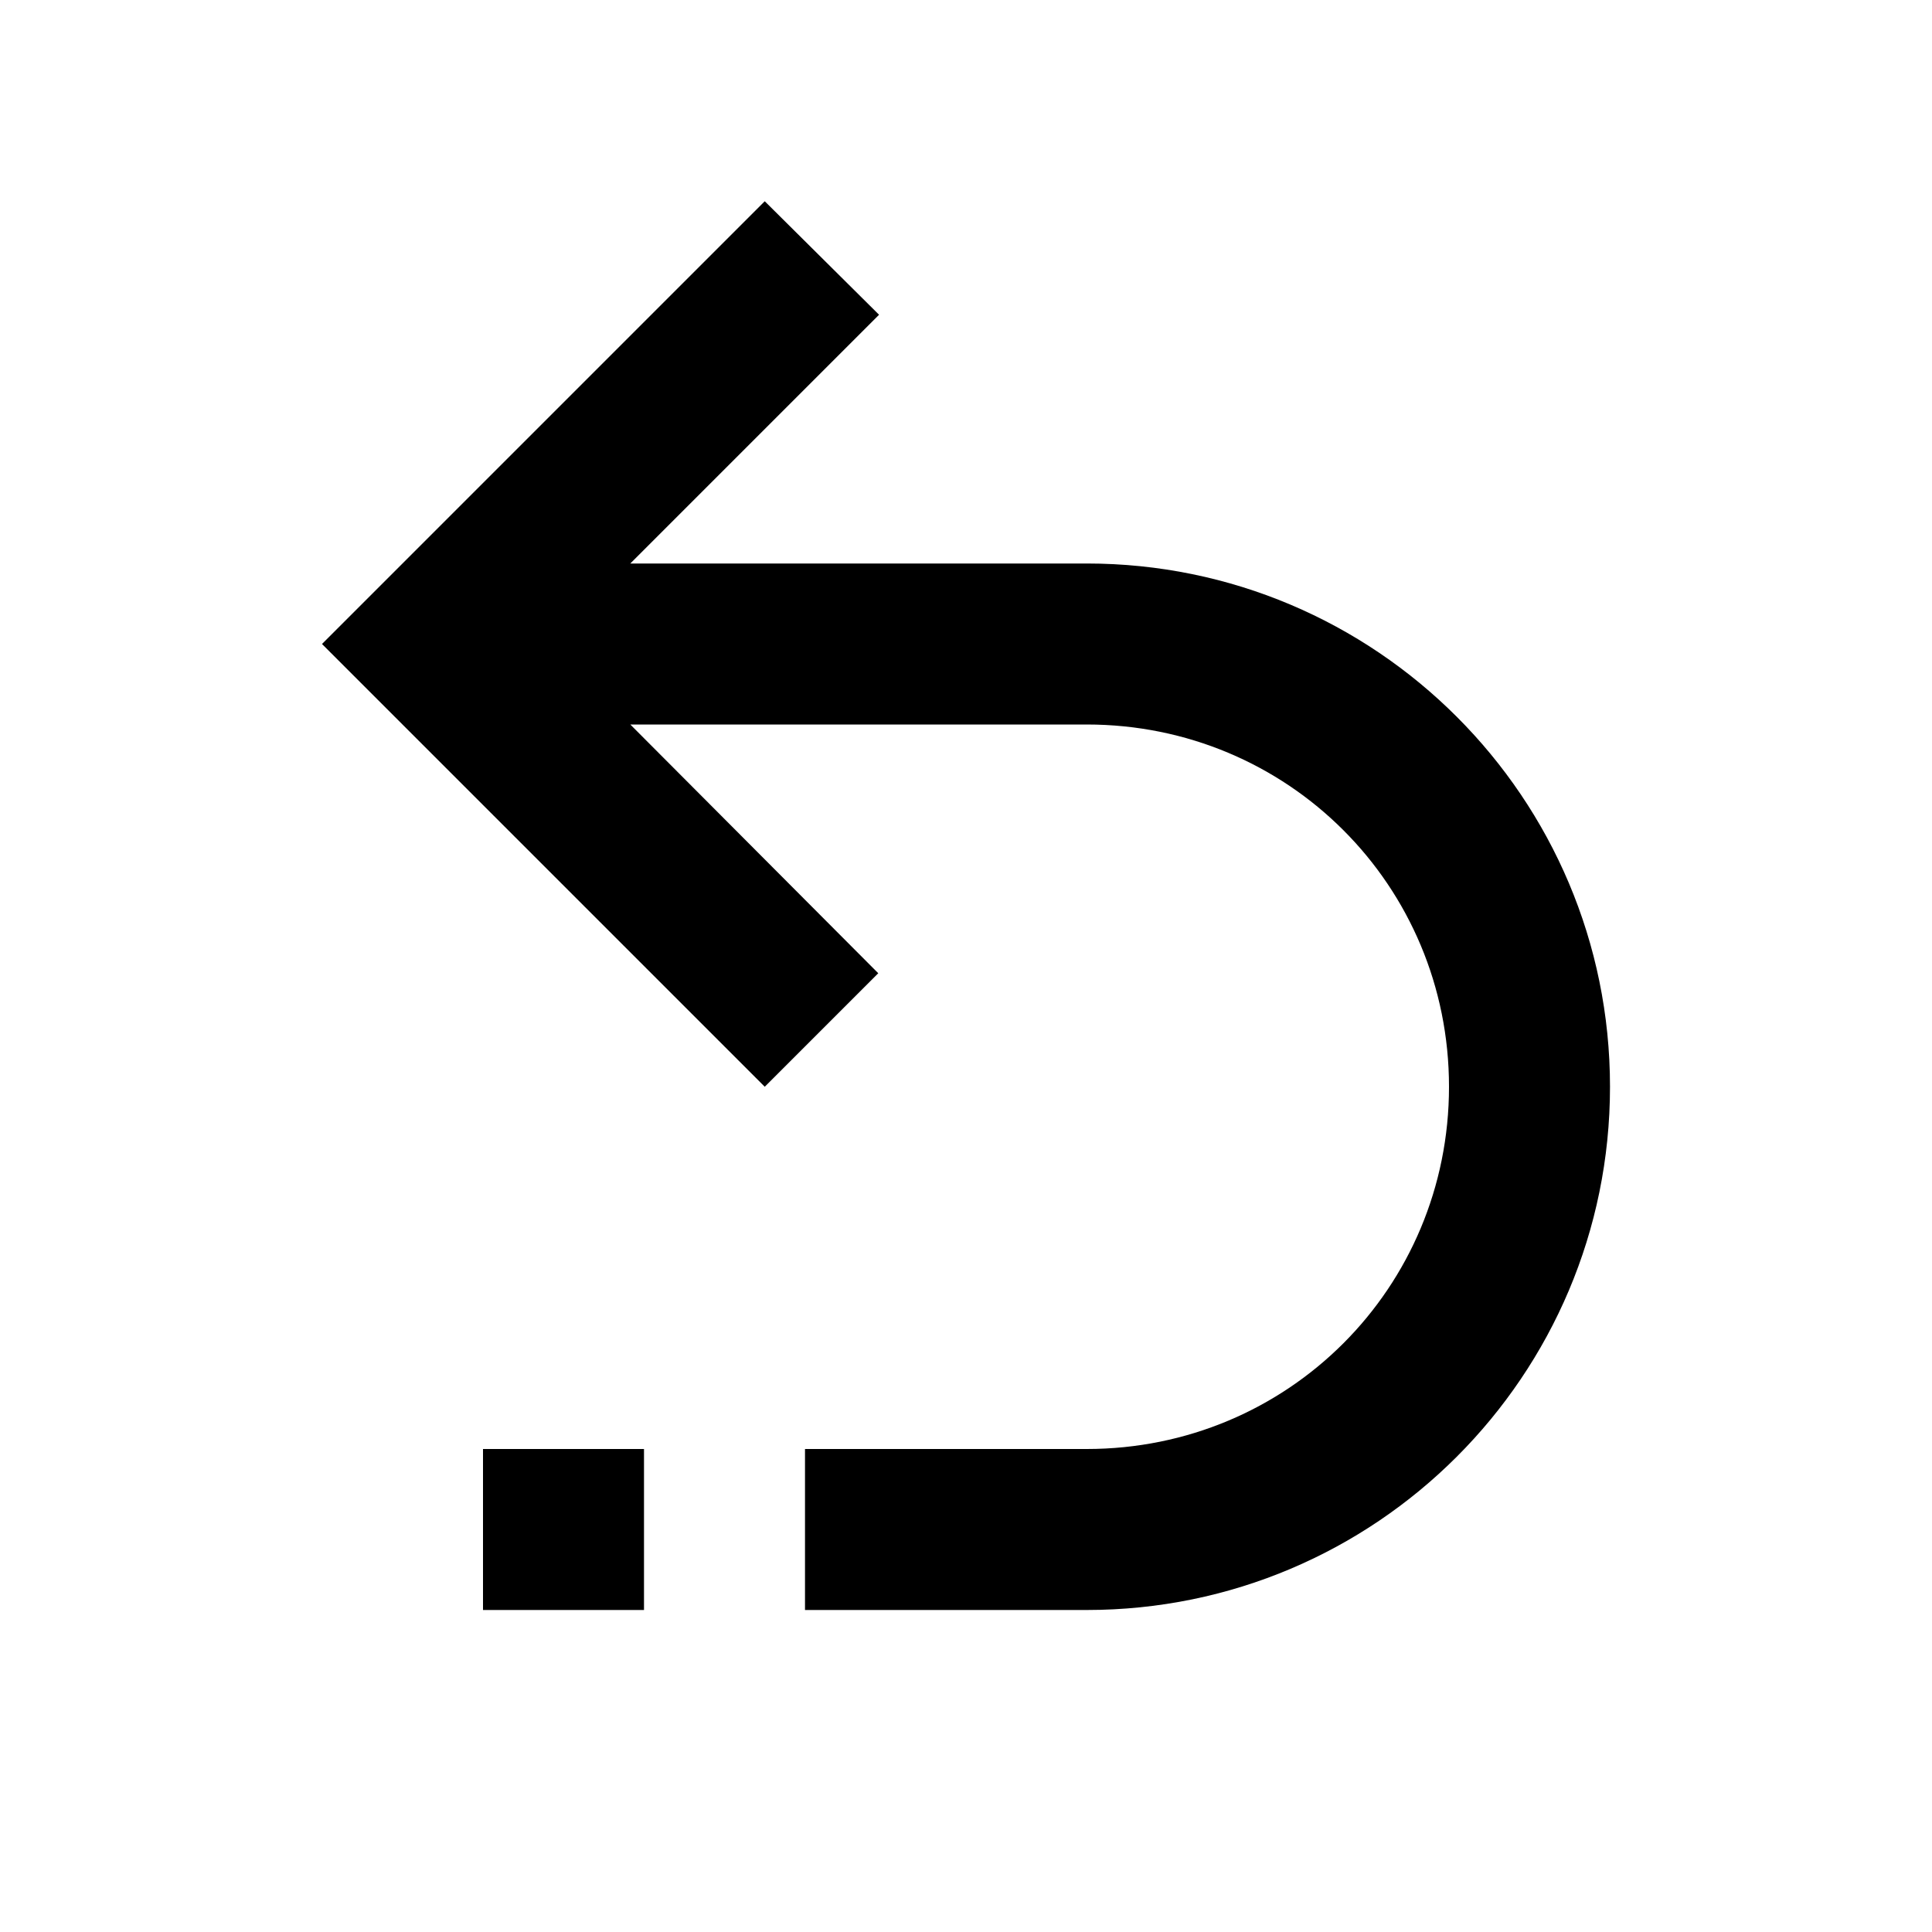
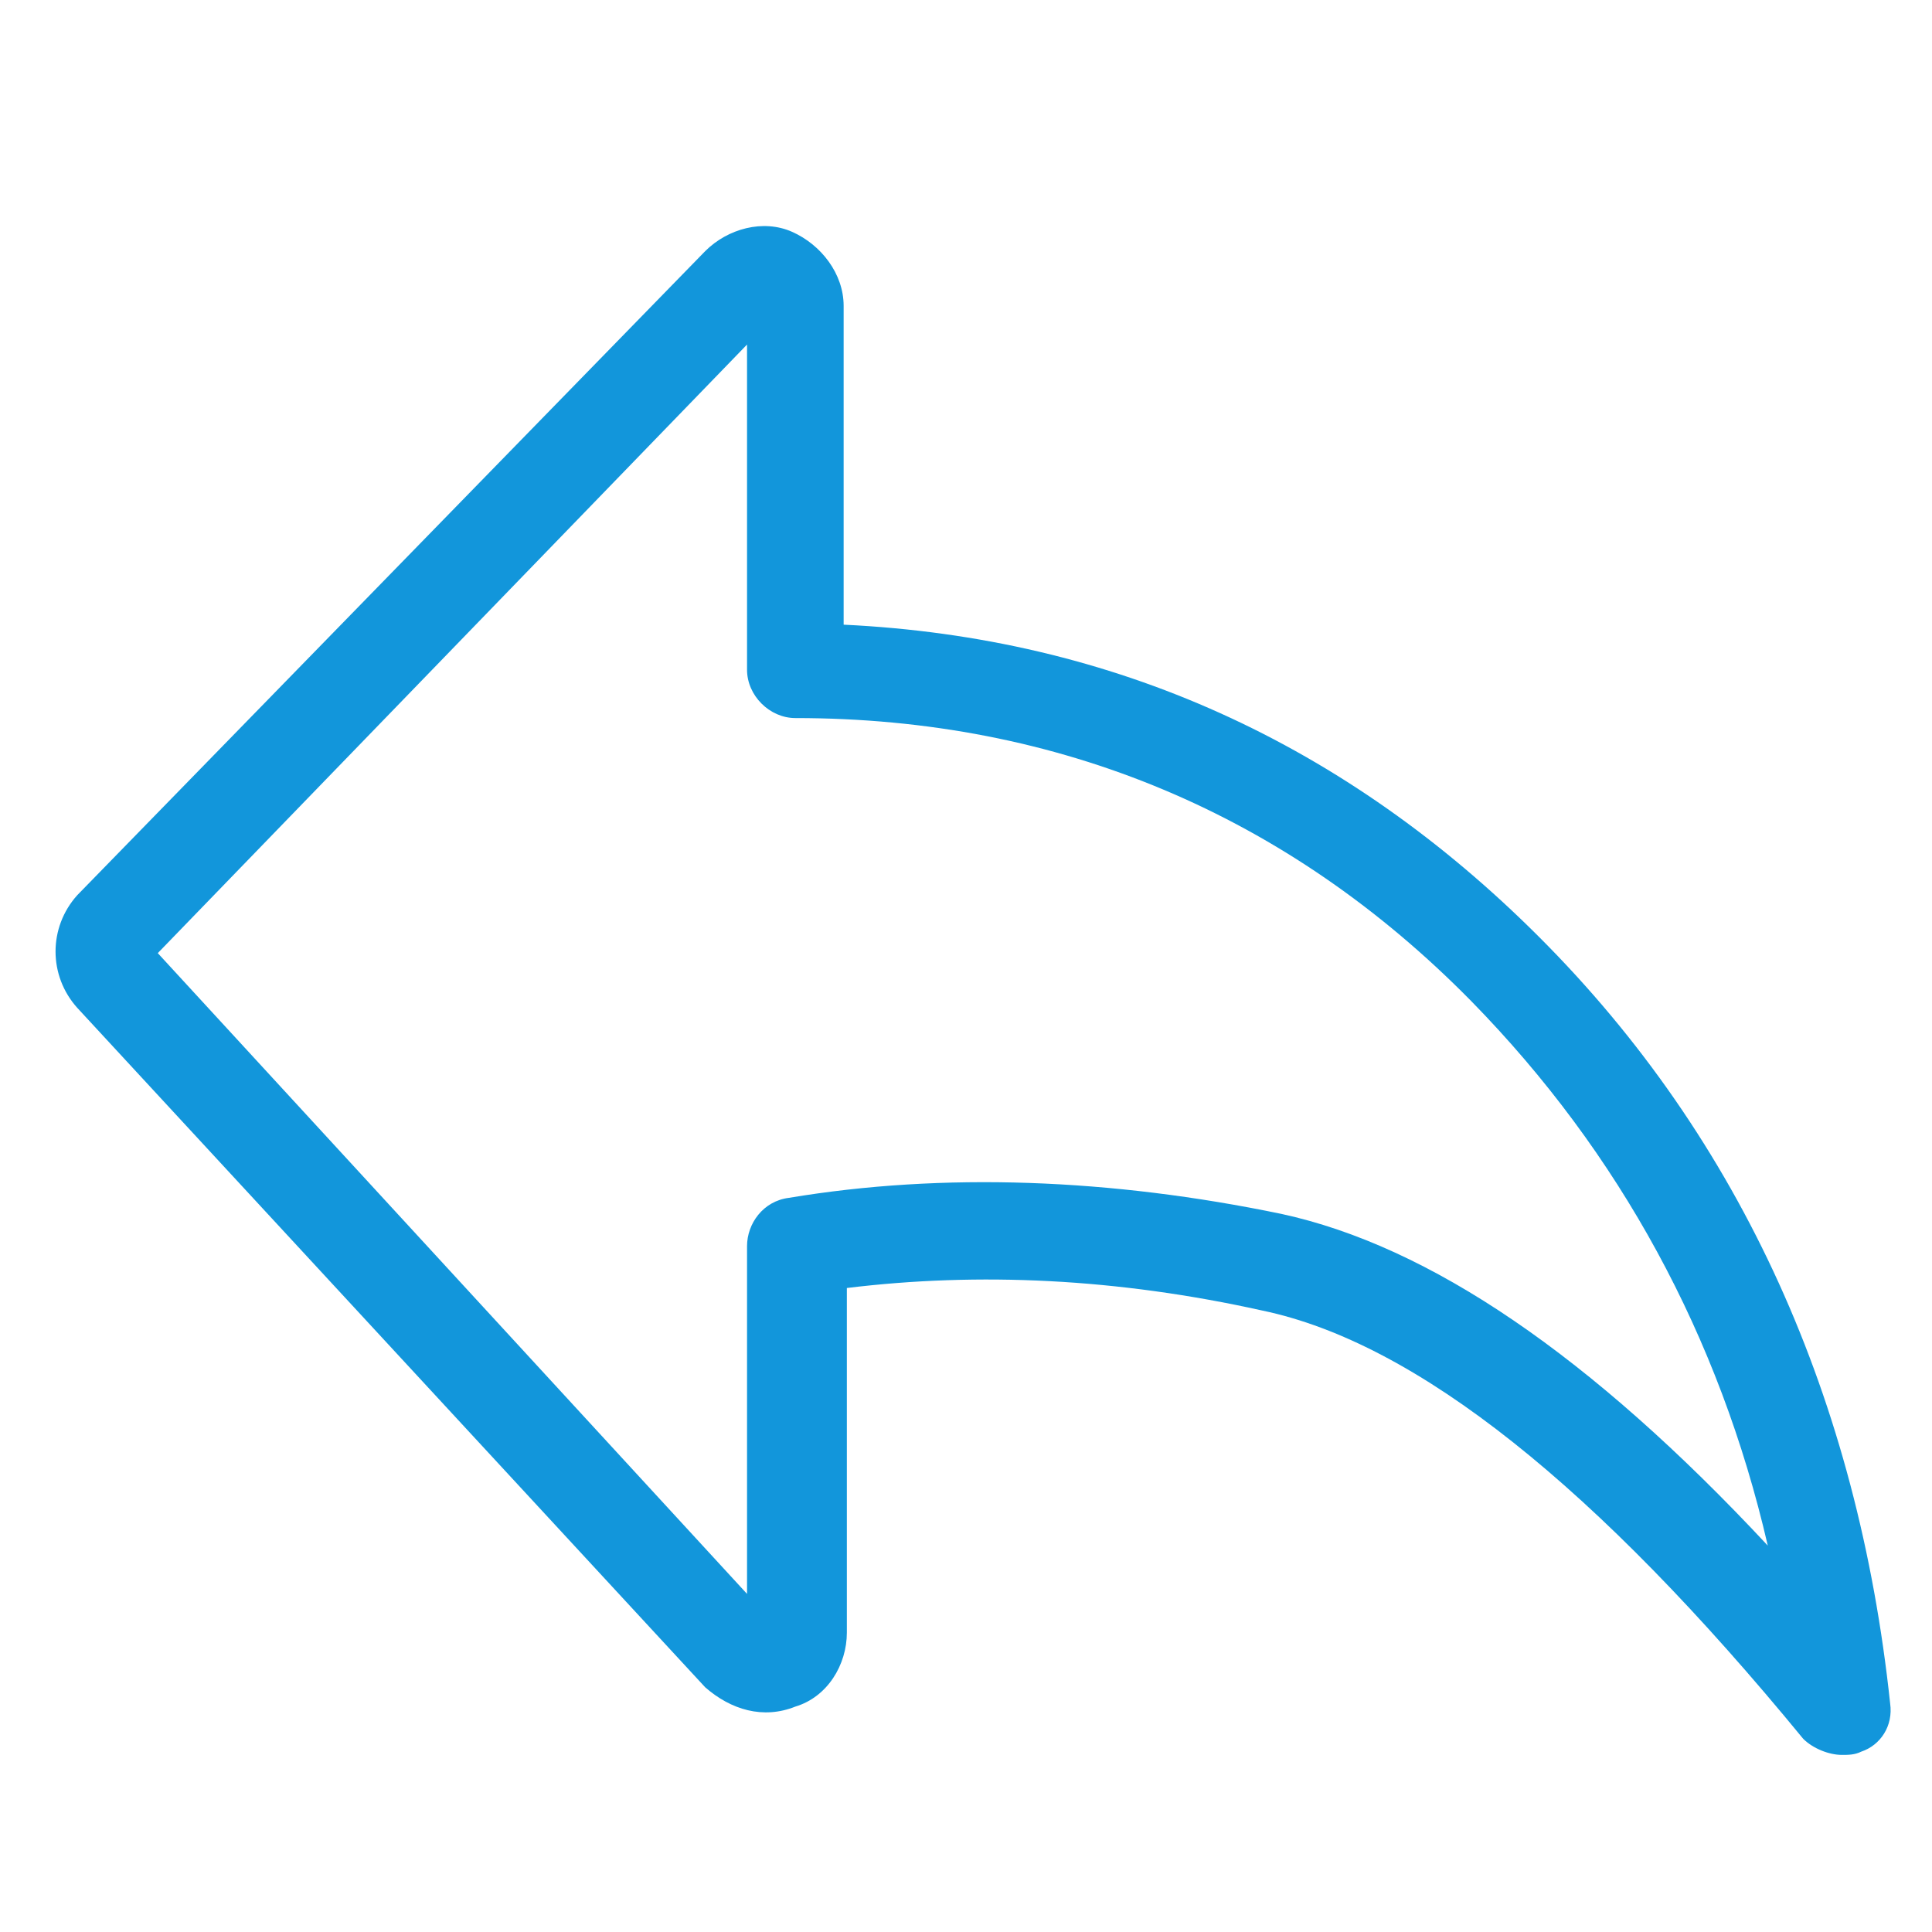
- <svg viewBox="0 0 24 24">
-   <path d="M13.5,7C17.09,7 20,9.91 20,13.5C20,17.09 17.09,20 13.5,20H10V18H13.5C16,18 18,16 18,13.5C18,11 16,9 13.5,9H7.83L10.91,12.09L9.5,13.5L4,8L9.5,2.5L10.92,3.91L7.83,7H13.5M6,18H8V20H6V18Z" />
+ <svg xmlns="http://www.w3.org/2000/svg" class="icon" width="24" height="24" viewBox="0 0 1024 1024">
+   <path fill="#1296db" d="M976.213 930.133c-6.826 0-15.36-3.413-20.48-8.533-109.226-133.12-204.8-209.92-286.72-226.987-76.8-17.066-150.186-20.48-220.16-11.946V865.28c0 17.067-10.24 34.133-27.306 39.253-17.067 6.827-34.134 1.707-47.787-10.24L40.96 534.187c-15.36-17.067-15.36-42.667 0-59.734l332.8-341.333c11.947-11.947 30.72-17.067 46.08-10.24s27.307 22.187 27.307 39.253v168.96c143.36 6.827 266.24 63.147 368.64 165.547 107.52 107.52 168.96 245.76 186.026 406.187 1.707 11.946-5.12 22.186-15.36 25.6-3.413 1.706-6.826 1.706-10.24 1.706zM83.627 505.173L395.947 844.8V660.48c0-11.947 8.533-23.893 22.186-25.6 81.92-13.653 170.667-10.24 261.12 8.533C757.76 660.48 843.093 718.507 936.96 819.2c-25.6-110.933-78.507-208.213-157.013-288.427-97.28-98.986-218.454-150.186-358.4-150.186-13.654 0-25.6-11.947-25.6-25.6V182.613l-312.32 322.56z" />
</svg>
